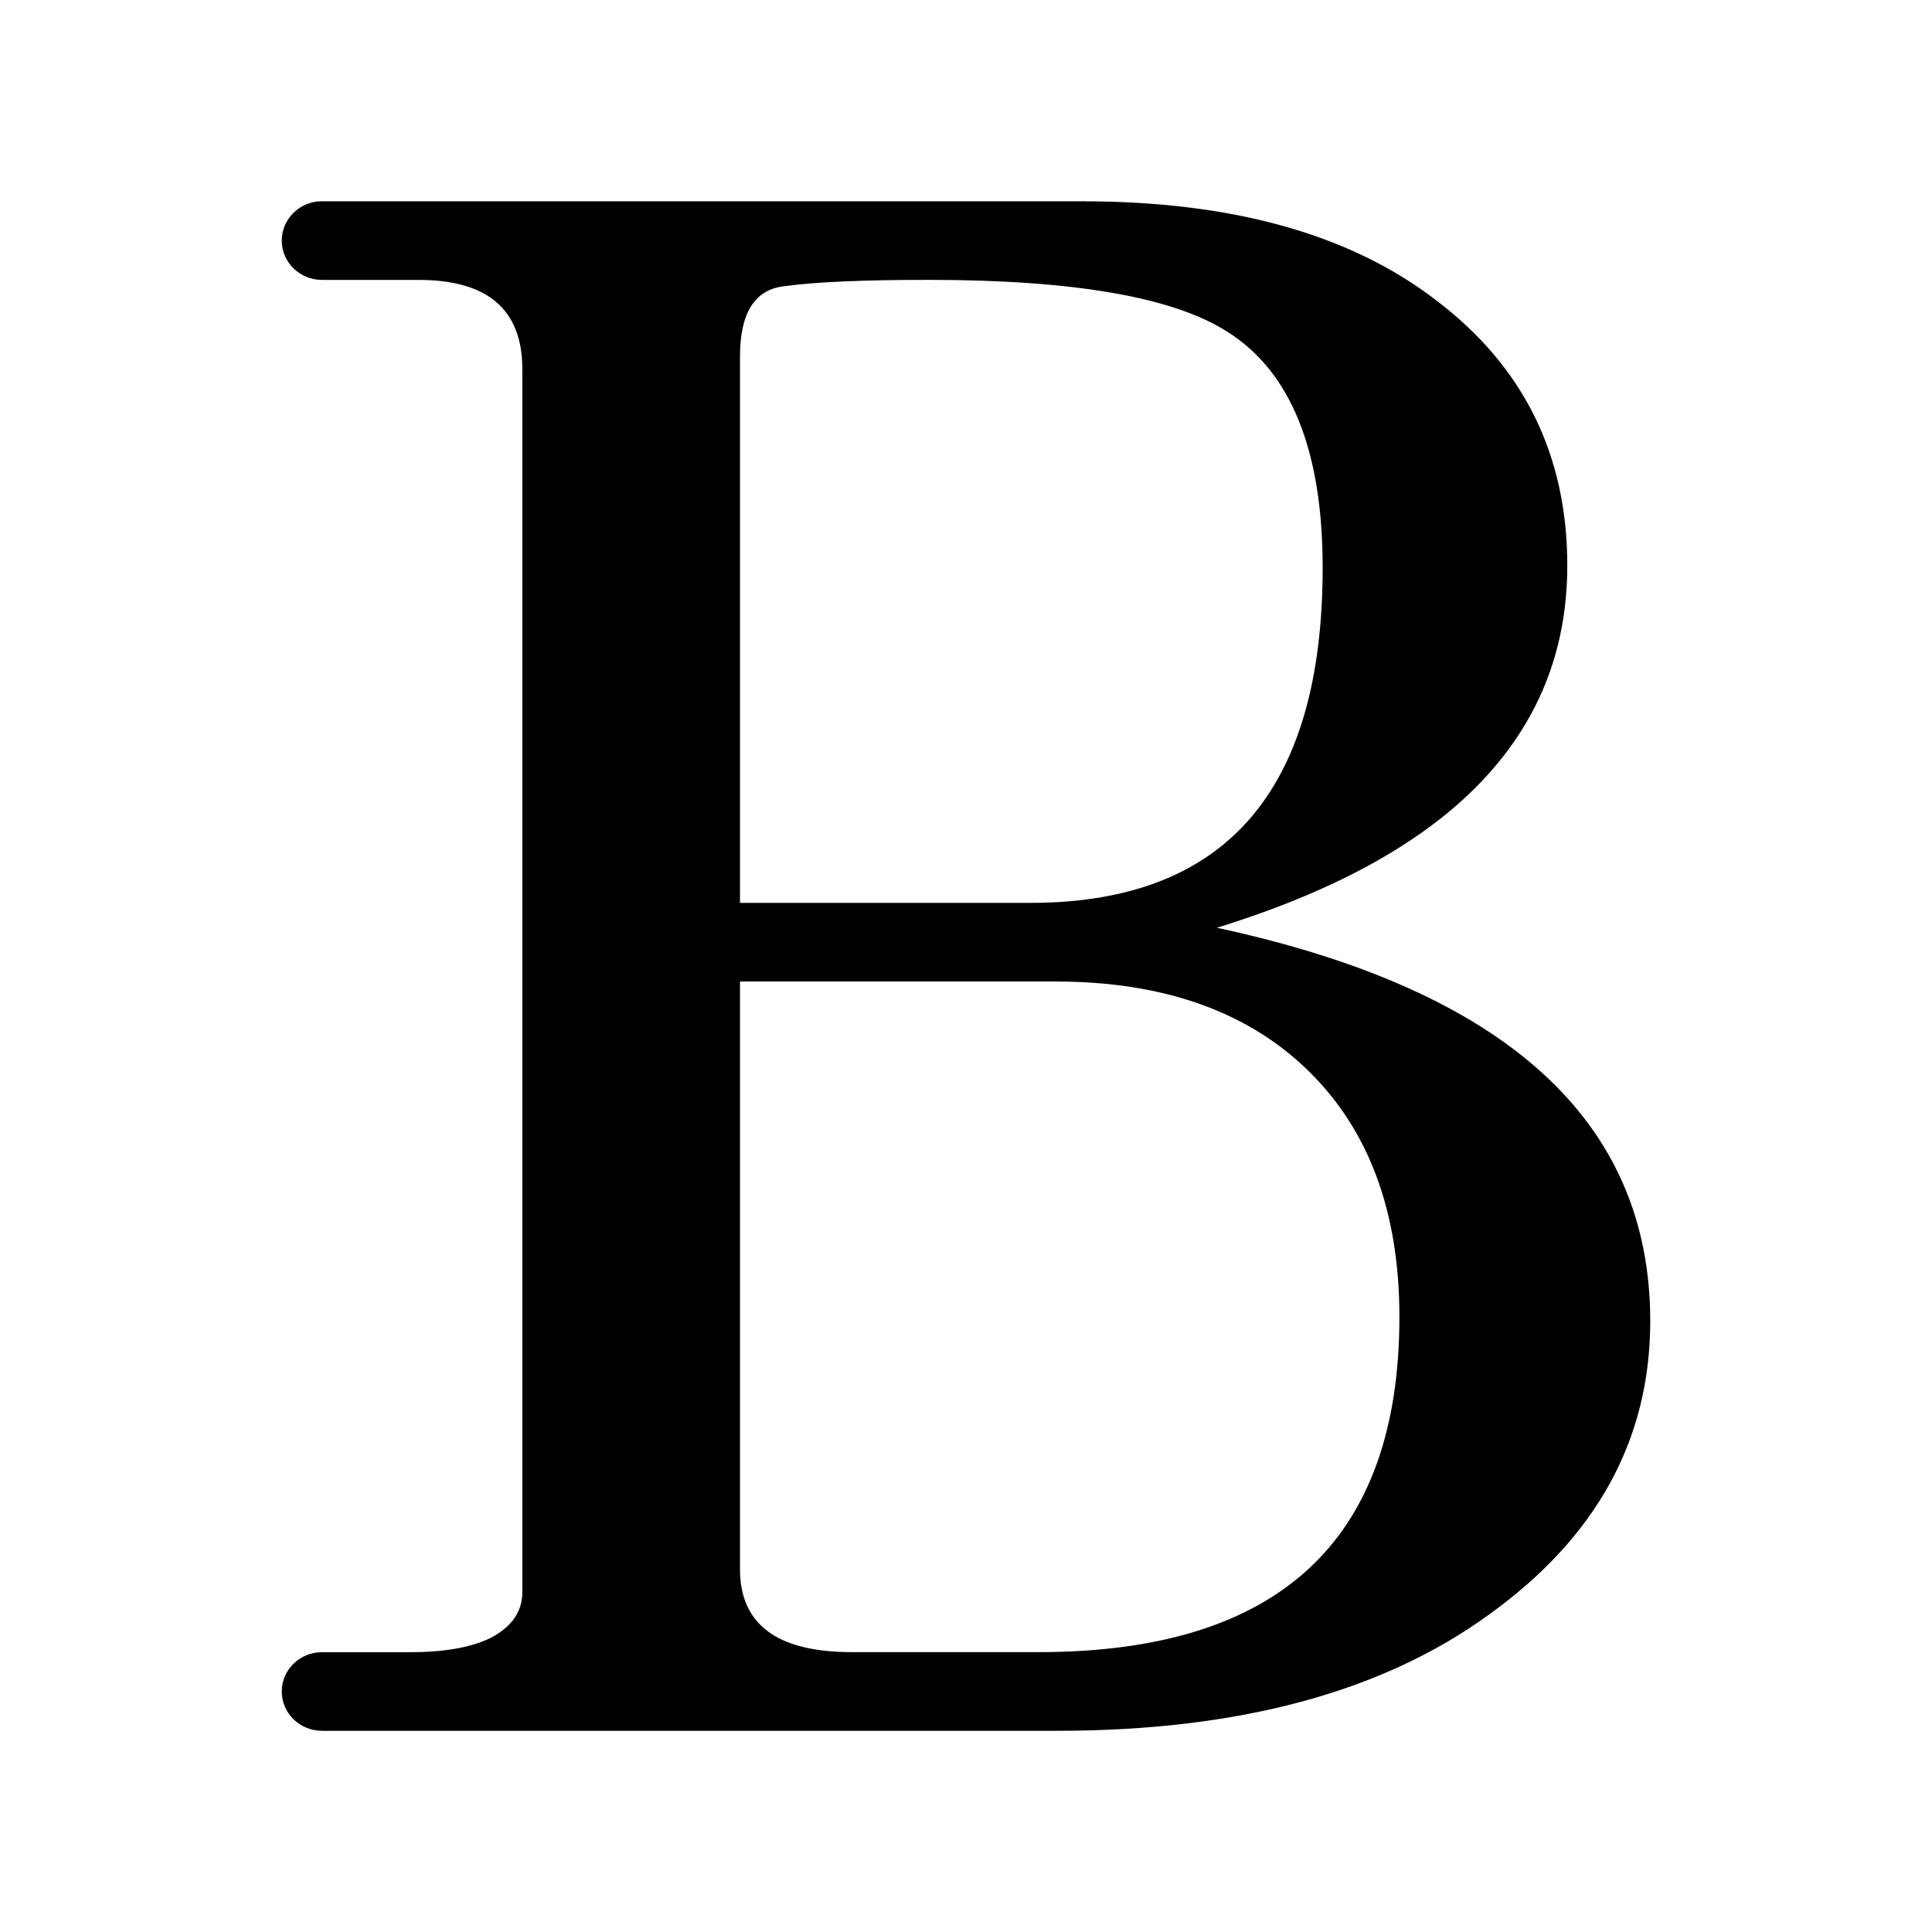
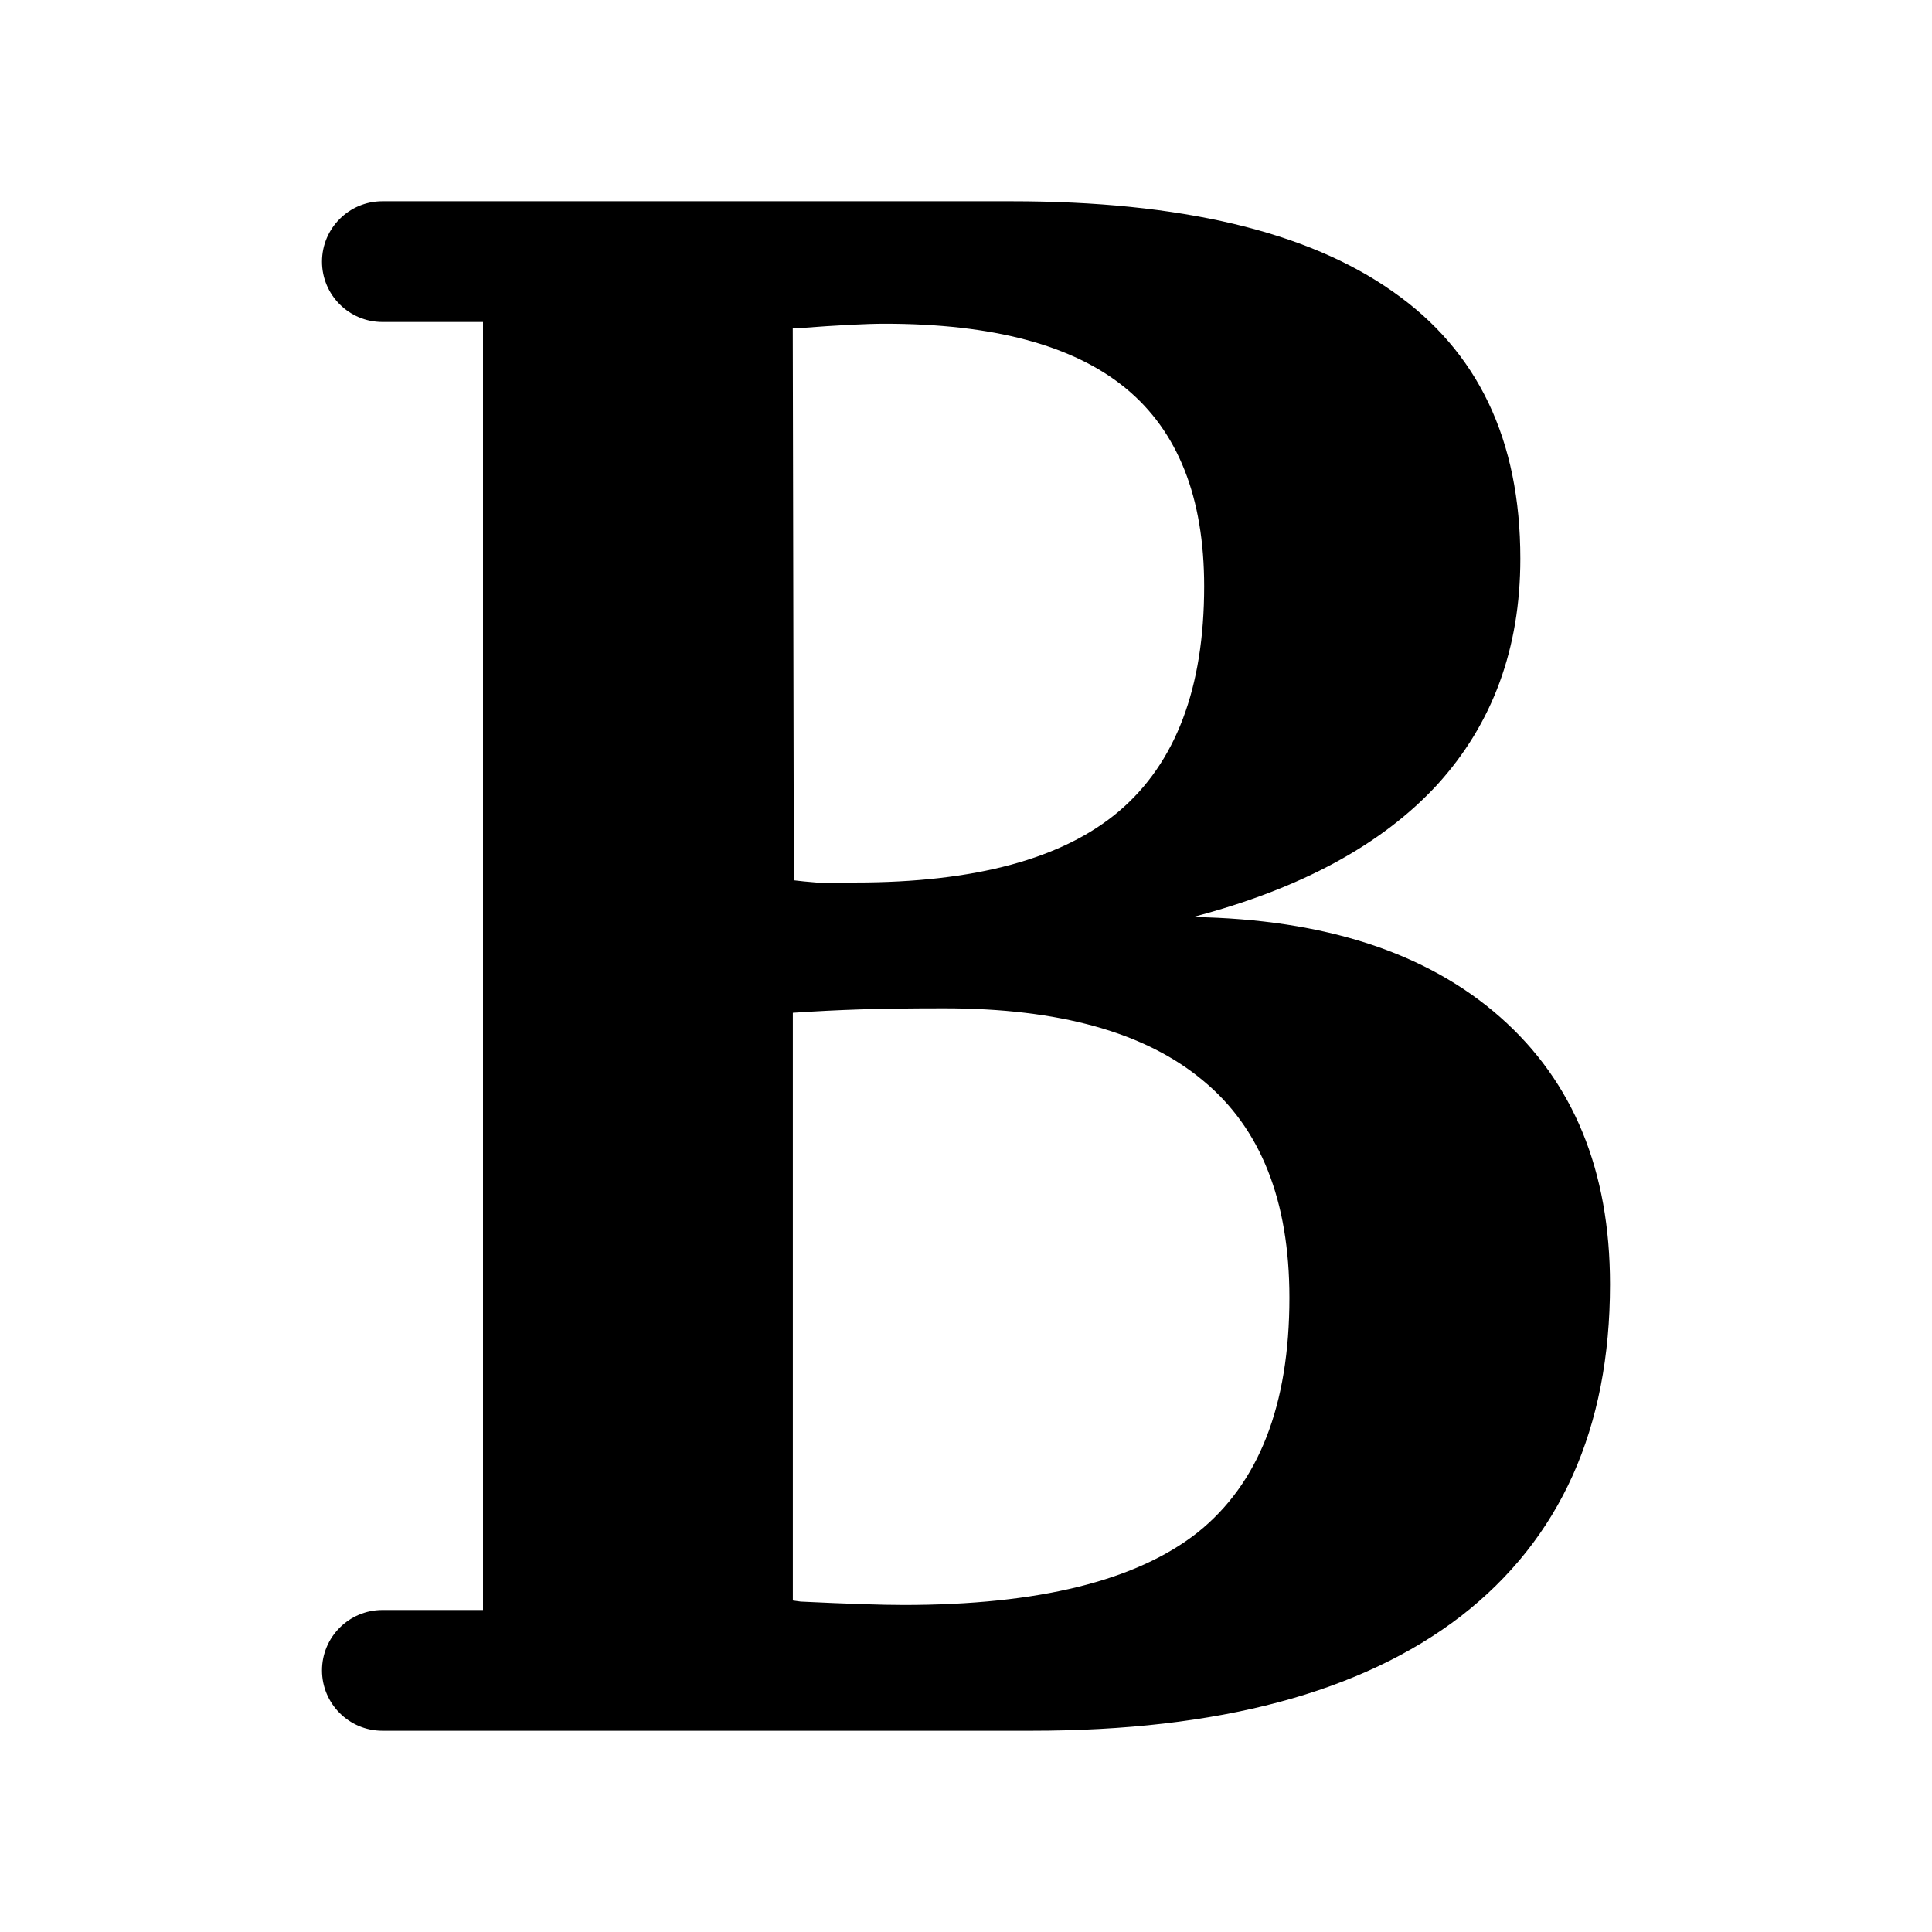
<svg xmlns="http://www.w3.org/2000/svg" height="48" width="48" version="1.1" viewBox="0 0 48 48">
-   <path style="fill:#000000" d="m8 5a1 0.977 0 0 0 -1 0.977 1 0.977 0 0 0 1 0.977h2.4c1.718 0 2.577 0.739 2.577 2.213v30.389c0 0.48-0.259 0.856-0.774 1.131-0.481 0.24-1.151 0.361-2.01 0.361h-2.193a1 0.977 0 0 0 -1 0.976 1 0.977 0 0 0 1 0.977h18.268c4.499 0 8.07-0.959 10.714-2.879 2.679-1.92 4.018-4.355 4.018-7.303 0-4.97-3.59-8.227-10.768-9.769 2.885-0.891 5.05-2.075 6.493-3.549 1.476-1.508 2.214-3.324 2.214-5.449 0-2.743-1.082-4.937-3.246-6.582-2.129-1.645-5.065-2.469-8.808-2.469h-18.885zm15.072 1.953c3.606 0 6.079 0.43 7.418 1.287 1.58 0.994 2.371 2.948 2.371 5.862 0 5.553-2.421 8.33-7.263 8.33h-7.213v-13.575c0-1.097 0.377-1.681 1.133-1.75 0.755-0.103 1.94-0.154 3.554-0.154zm-4.687 17.432h7.83c2.679 0 4.774 0.739 6.285 2.213s2.268 3.513 2.268 6.119c0 5.553-2.99 8.33-8.965 8.33h-4.637c-1.855 0-2.781-0.687-2.781-2.059v-14.603z" />
+   <path style="fill:#000000" d="m9.5 5c-0.828 0-1.5 0.672-1.5 1.5s0.672 1.5 1.5 1.5h2.5v32h-2.5c-0.828 0-1.5 0.672-1.5 1.5s0.672 1.5 1.5 1.5h16.129c4.642 0 8.199-0.949 10.668-2.848 2.469-1.917 3.703-4.665 3.703-8.242 0-2.821-0.909-5.035-2.728-6.639-1.82-1.604-4.363-2.433-7.631-2.488 2.674-0.701 4.696-1.798 6.07-3.291 1.374-1.512 2.061-3.384 2.061-5.615 0-2.95-1.057-5.162-3.174-6.637-2.117-1.493-5.273-2.24-9.469-2.24h-15.629zm12.48 3.043c2.692-1e-7 4.689 0.534 5.988 1.603s1.949 2.709 1.949 4.922c0 2.526-0.706 4.389-2.117 5.588-1.393 1.18-3.574 1.77-6.545 1.77h-0.975c-0.223-0.018-0.408-0.036-0.557-0.055l-0.027-13.719h0.166c0.965-0.074 1.672-0.109 2.117-0.109zm1.477 17.008c2.859 0 5.004 0.598 6.434 1.797 1.43 1.18 2.144 2.979 2.144 5.394 0 2.674-0.761 4.617-2.283 5.834-1.522 1.198-3.955 1.799-7.297 1.799-0.557 0-1.411-0.029-2.562-0.084l-0.195-0.027v-14.602c0.557-0.037 1.113-0.066 1.67-0.084 0.557-0.018 1.254-0.027 2.09-0.027z" />
</svg>
